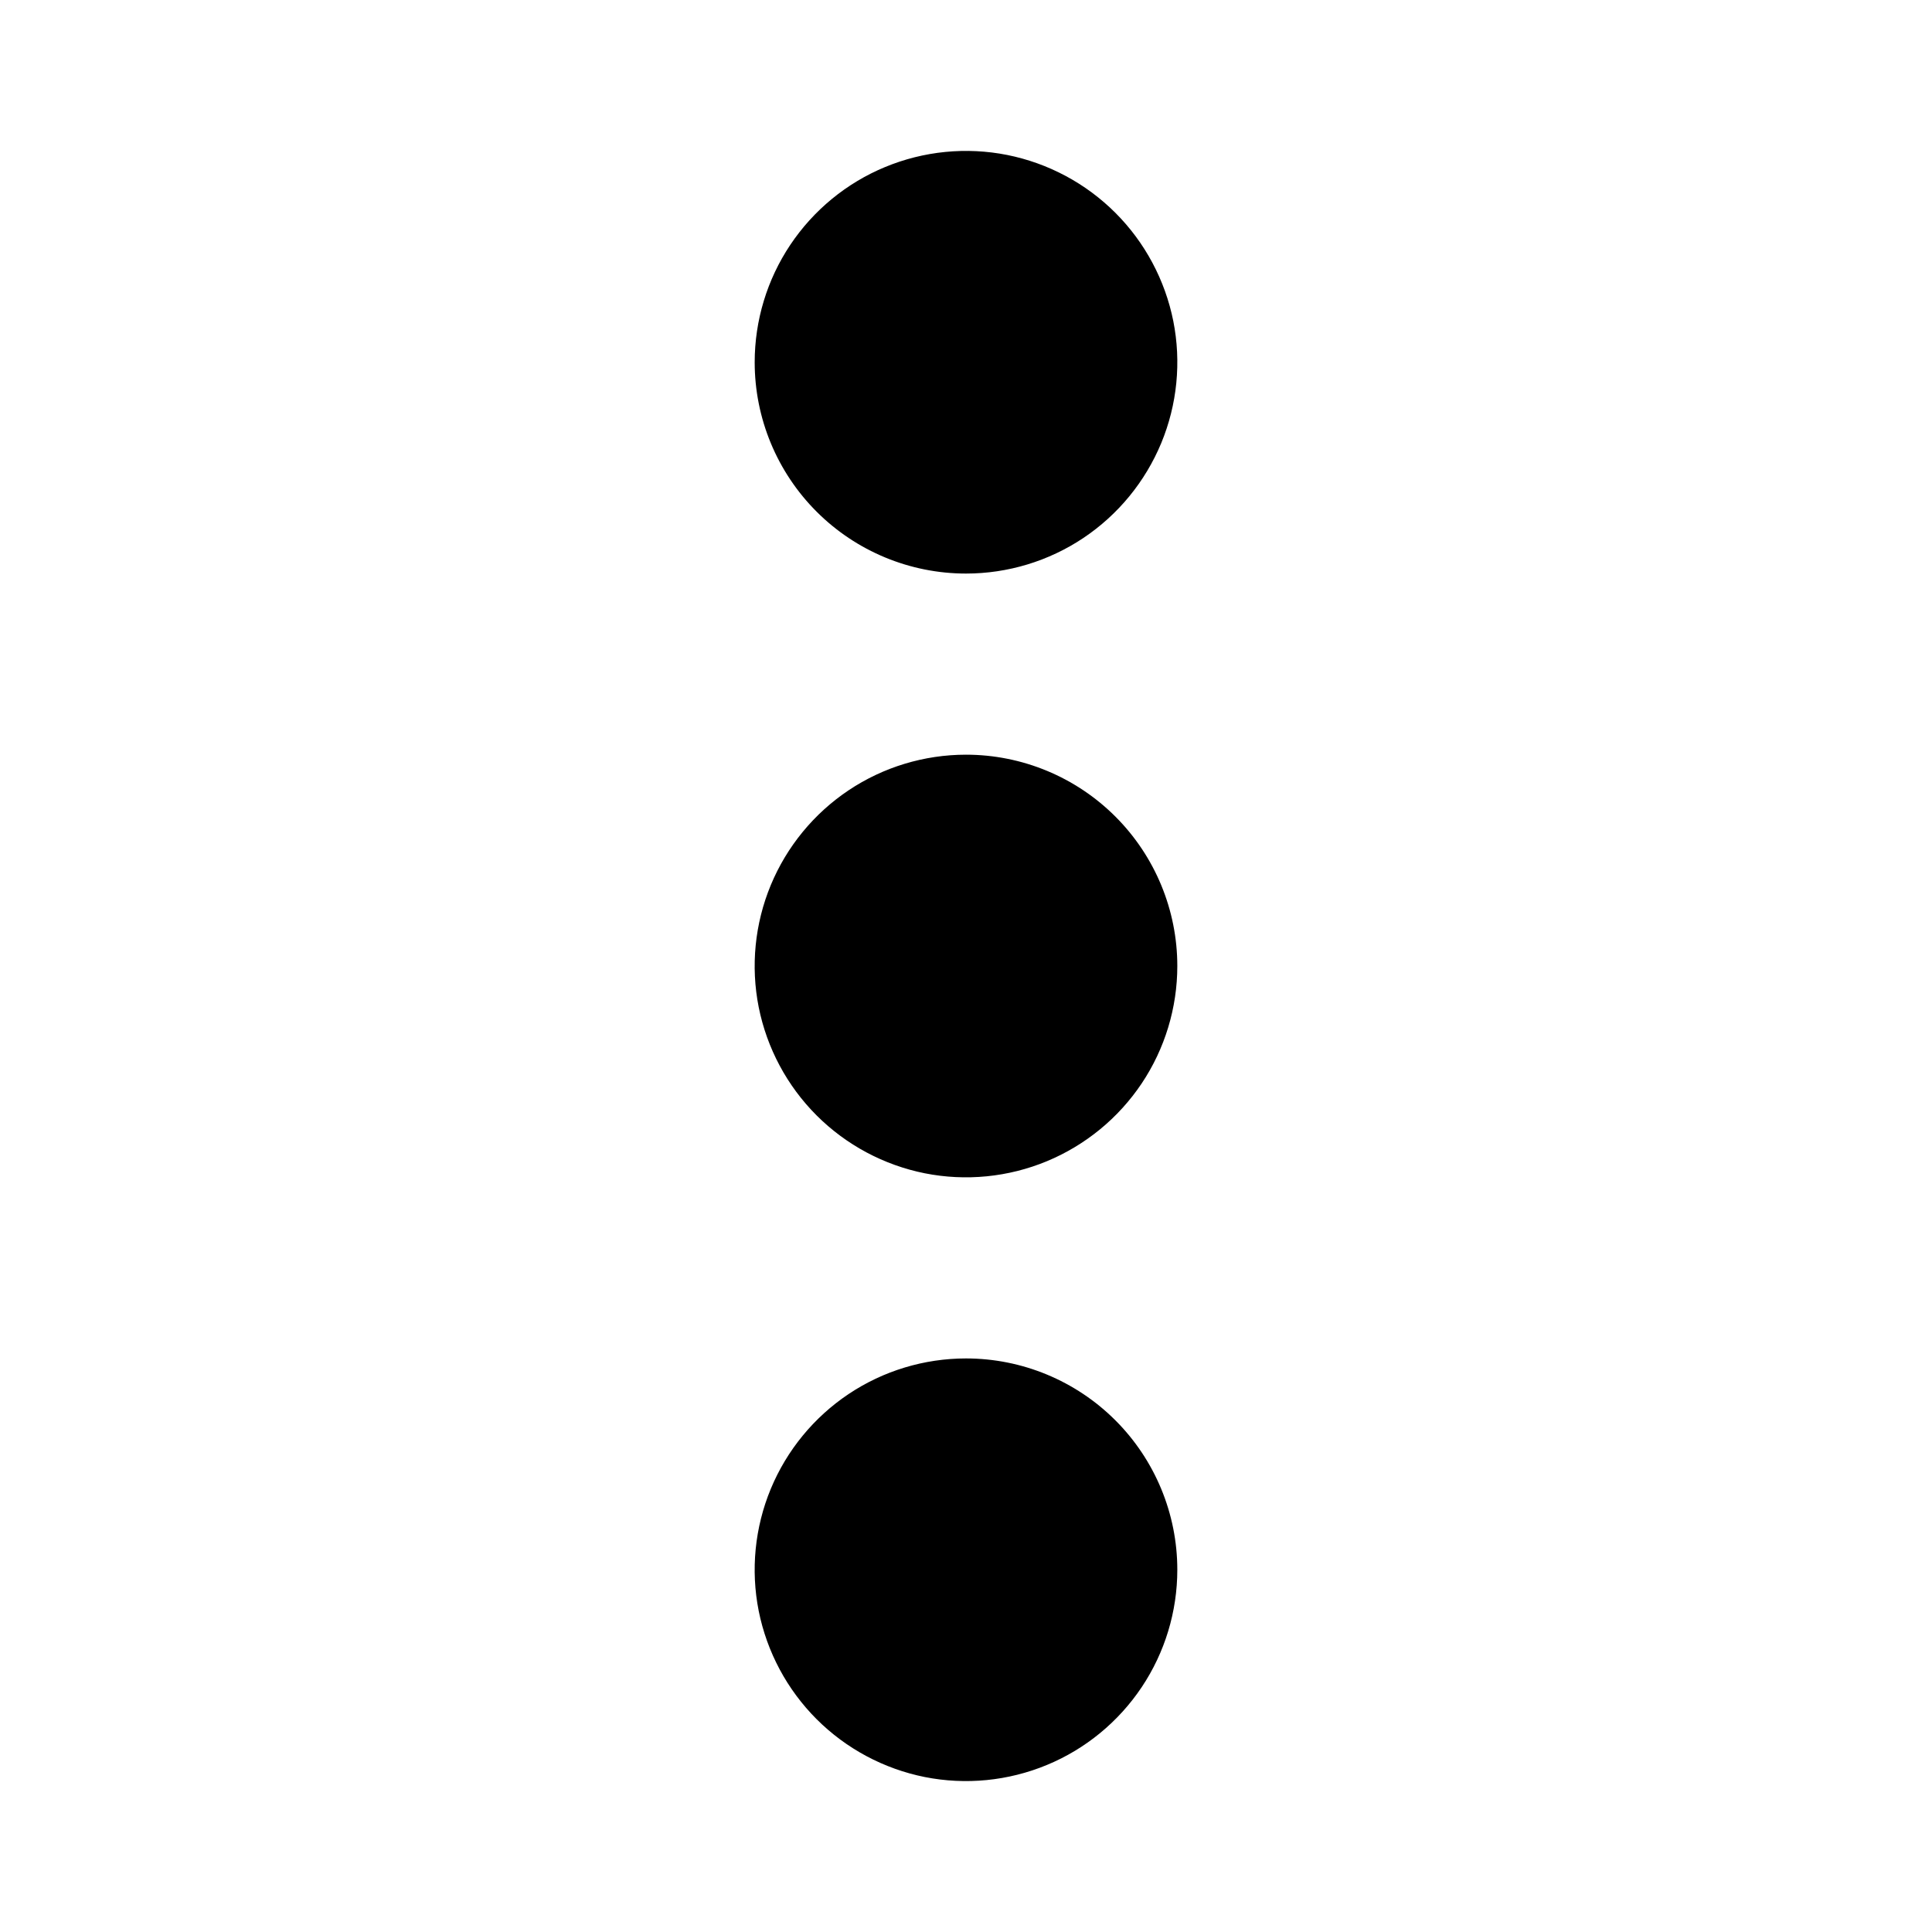
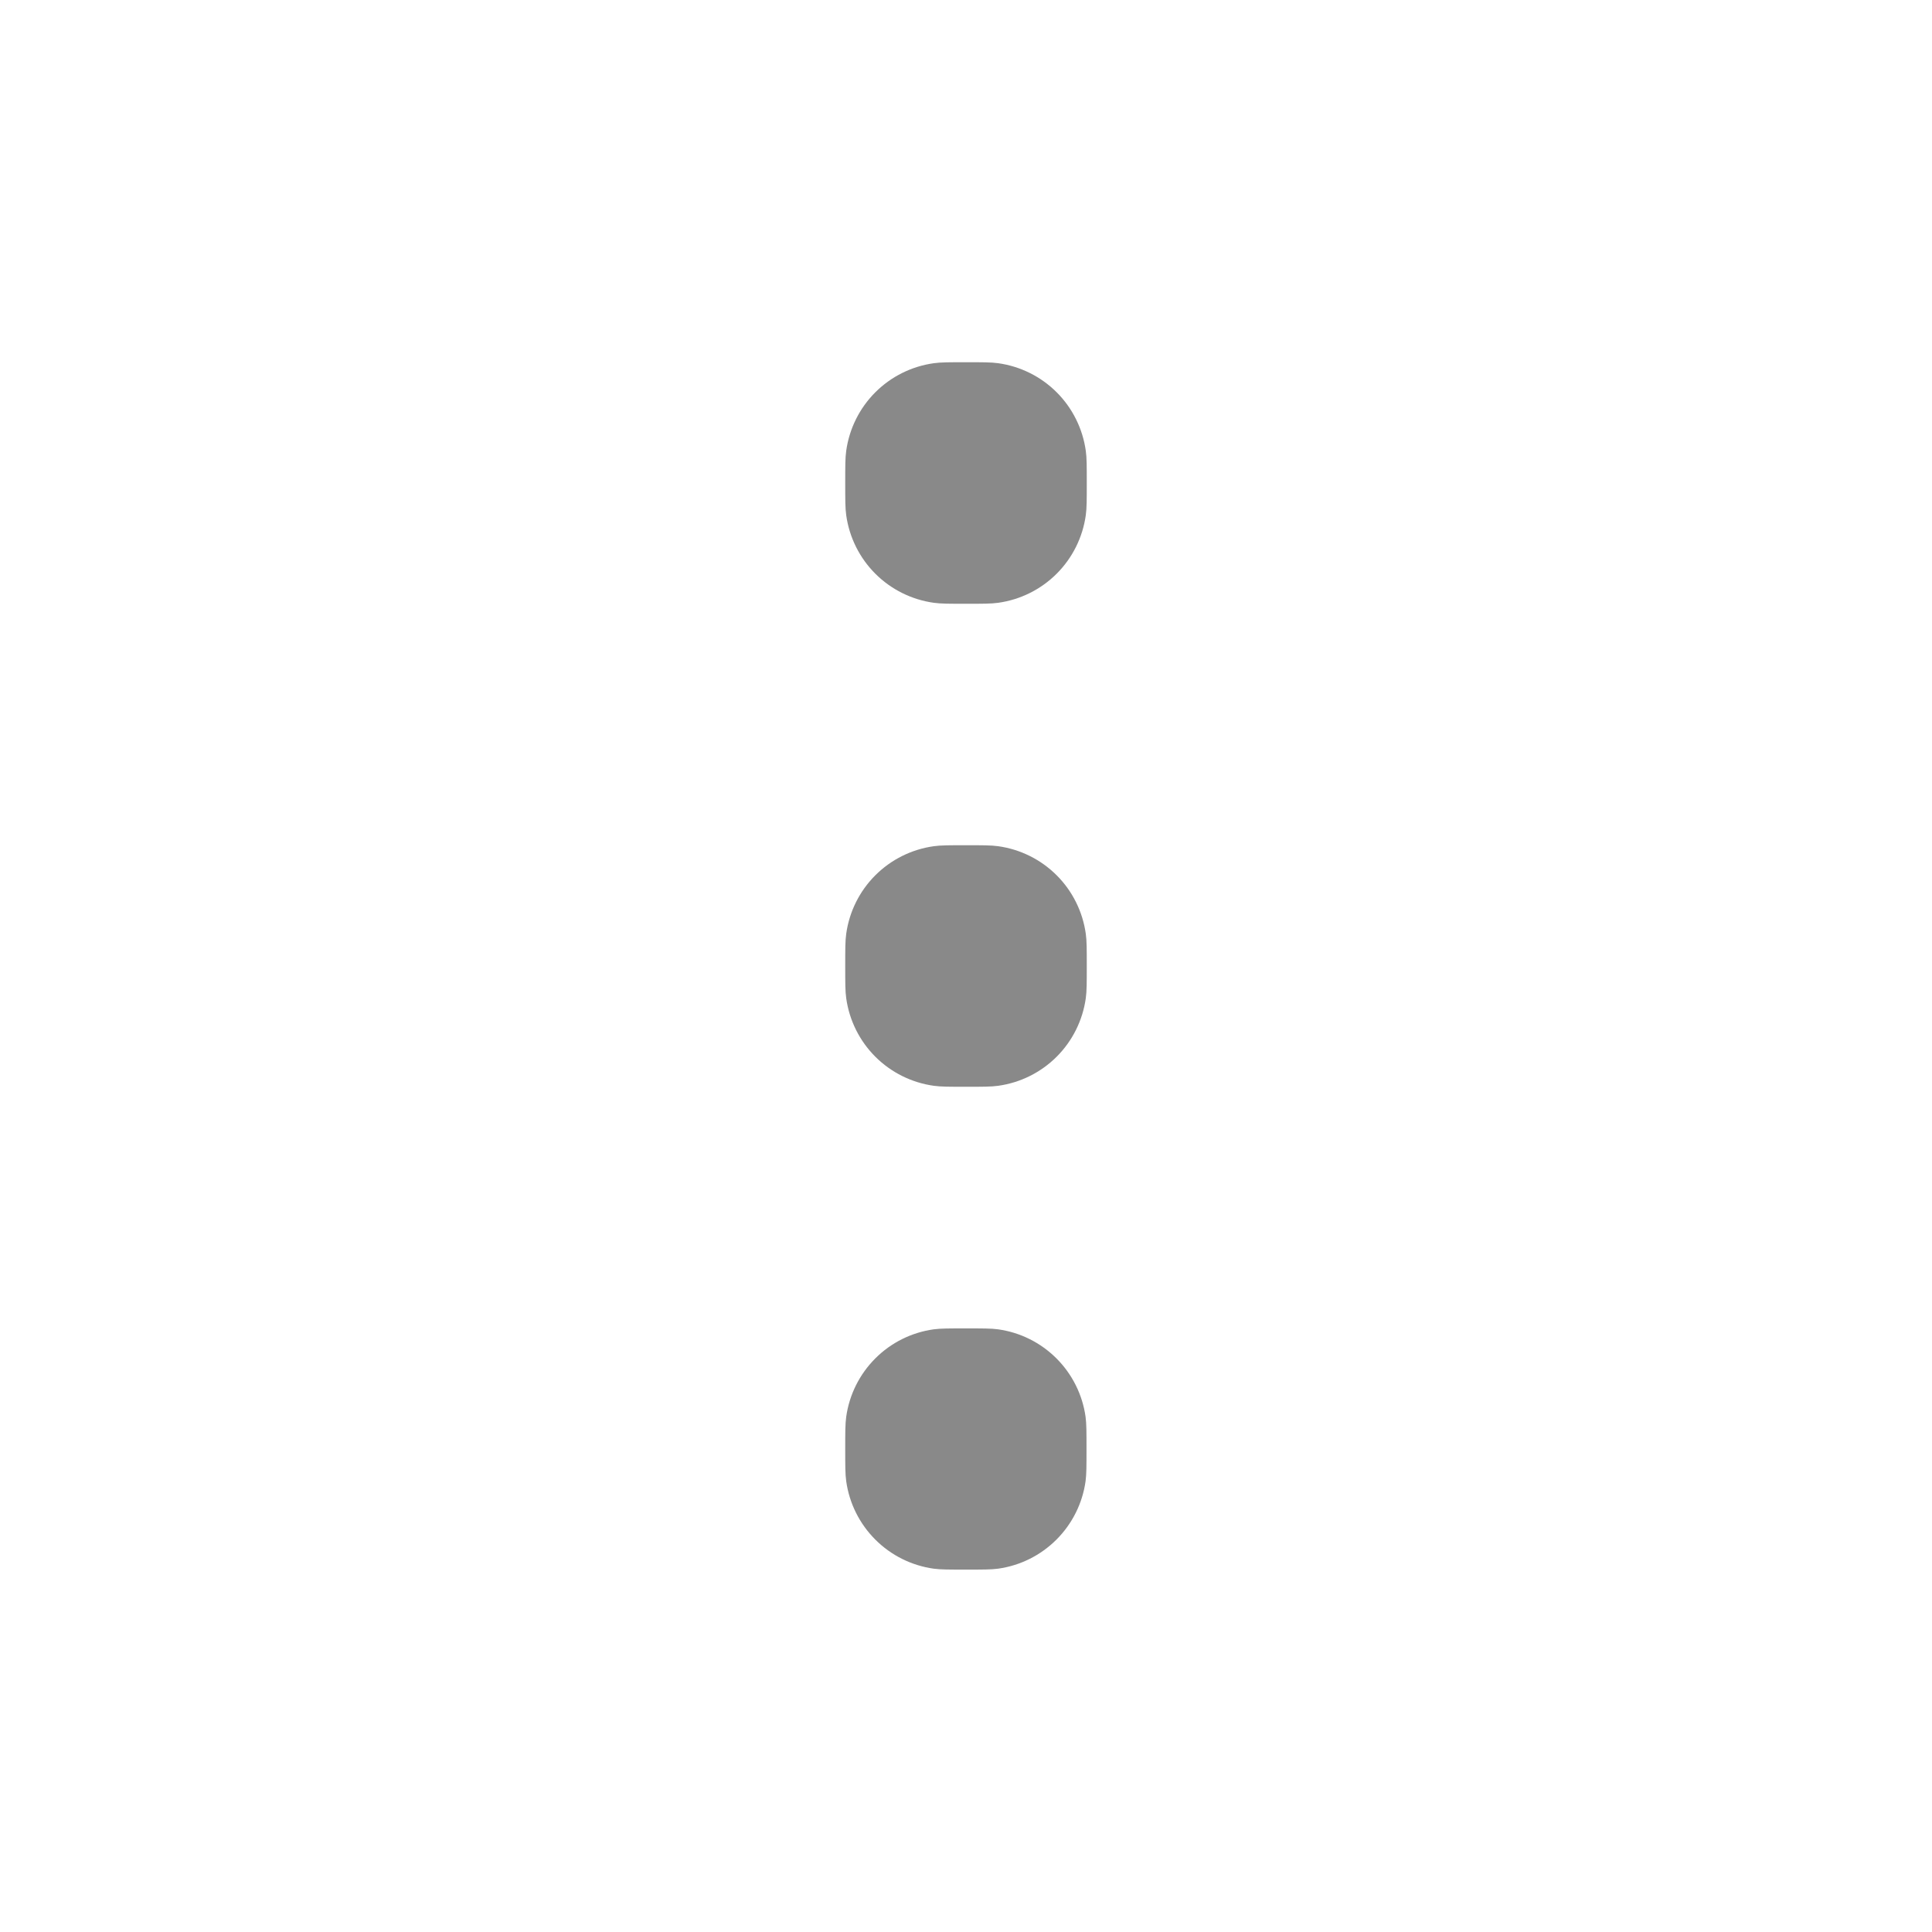
- <svg xmlns="http://www.w3.org/2000/svg" width="24" height="24" viewBox="0 0 24 24" fill="none">
-   <path d="M14.625 12C14.625 12.519 14.471 13.027 14.183 13.458C13.894 13.89 13.484 14.226 13.005 14.425C12.525 14.624 11.997 14.676 11.488 14.575C10.979 14.473 10.511 14.223 10.144 13.856C9.777 13.489 9.527 13.021 9.425 12.512C9.324 12.003 9.376 11.475 9.575 10.995C9.774 10.516 10.11 10.106 10.542 9.817C10.973 9.529 11.481 9.375 12 9.375C12.696 9.375 13.364 9.652 13.856 10.144C14.348 10.636 14.625 11.304 14.625 12ZM12 7.125C12.519 7.125 13.027 6.971 13.458 6.683C13.89 6.394 14.226 5.984 14.425 5.505C14.624 5.025 14.676 4.497 14.575 3.988C14.473 3.479 14.223 3.011 13.856 2.644C13.489 2.277 13.021 2.027 12.512 1.925C12.003 1.824 11.475 1.876 10.995 2.075C10.516 2.273 10.106 2.61 9.817 3.042C9.529 3.473 9.375 3.981 9.375 4.5C9.375 5.196 9.652 5.864 10.144 6.356C10.636 6.848 11.304 7.125 12 7.125ZM12 16.875C11.481 16.875 10.973 17.029 10.542 17.317C10.11 17.606 9.774 18.016 9.575 18.495C9.376 18.975 9.324 19.503 9.425 20.012C9.527 20.521 9.777 20.989 10.144 21.356C10.511 21.723 10.979 21.973 11.488 22.075C11.997 22.176 12.525 22.124 13.005 21.925C13.484 21.727 13.894 21.39 14.183 20.958C14.471 20.527 14.625 20.019 14.625 19.5C14.625 18.804 14.348 18.136 13.856 17.644C13.364 17.152 12.696 16.875 12 16.875Z" fill="black" />
+ <svg xmlns="http://www.w3.org/2000/svg" width="35" height="35" viewBox="0 0 35 35" fill="none">
+   <path d="M15.312 8.75C15.312 8.444 15.312 8.293 15.33 8.166C15.386 7.765 15.571 7.393 15.857 7.107C16.143 6.821 16.515 6.636 16.916 6.58C17.041 6.562 17.194 6.562 17.5 6.562C17.806 6.562 17.957 6.562 18.084 6.58C18.485 6.636 18.857 6.821 19.143 7.107C19.429 7.393 19.614 7.765 19.67 8.166C19.688 8.291 19.688 8.444 19.688 8.75C19.688 9.056 19.688 9.207 19.67 9.334C19.614 9.735 19.429 10.107 19.143 10.393C18.857 10.679 18.485 10.864 18.084 10.92C17.959 10.938 17.806 10.938 17.5 10.938C17.194 10.938 17.043 10.938 16.916 10.92C16.515 10.864 16.143 10.679 15.857 10.393C15.571 10.107 15.386 9.735 15.33 9.334C15.312 9.209 15.312 9.056 15.312 8.75ZM15.312 17.5C15.312 17.194 15.312 17.043 15.33 16.916C15.386 16.515 15.571 16.143 15.857 15.857C16.143 15.571 16.515 15.386 16.916 15.33C17.041 15.312 17.194 15.312 17.5 15.312C17.806 15.312 17.957 15.312 18.084 15.33C18.485 15.386 18.857 15.571 19.143 15.857C19.429 16.143 19.614 16.515 19.67 16.916C19.688 17.041 19.688 17.194 19.688 17.5C19.688 17.806 19.688 17.957 19.67 18.084C19.614 18.485 19.429 18.857 19.143 19.143C18.857 19.429 18.485 19.614 18.084 19.67C17.959 19.688 17.806 19.688 17.5 19.688C17.194 19.688 17.043 19.688 16.916 19.67C16.515 19.614 16.143 19.429 15.857 19.143C15.571 18.857 15.386 18.485 15.33 18.084C15.312 17.959 15.312 17.806 15.312 17.5ZM15.312 26.25C15.312 25.946 15.312 25.793 15.33 25.666C15.386 25.266 15.571 24.895 15.857 24.609C16.142 24.323 16.514 24.138 16.914 24.082C17.043 24.065 17.194 24.065 17.498 24.065C17.802 24.065 17.957 24.065 18.082 24.082C18.482 24.138 18.853 24.323 19.139 24.609C19.425 24.895 19.61 25.266 19.666 25.666C19.683 25.793 19.683 25.946 19.683 26.25C19.683 26.554 19.683 26.707 19.666 26.834C19.61 27.234 19.425 27.605 19.139 27.891C18.853 28.177 18.482 28.362 18.082 28.418C17.955 28.435 17.802 28.435 17.498 28.435C17.194 28.435 17.041 28.435 16.914 28.418C16.514 28.362 16.142 28.177 15.857 27.891C15.571 27.605 15.386 27.234 15.33 26.834C15.312 26.707 15.312 26.554 15.312 26.25Z" fill="#898989" />
</svg>
